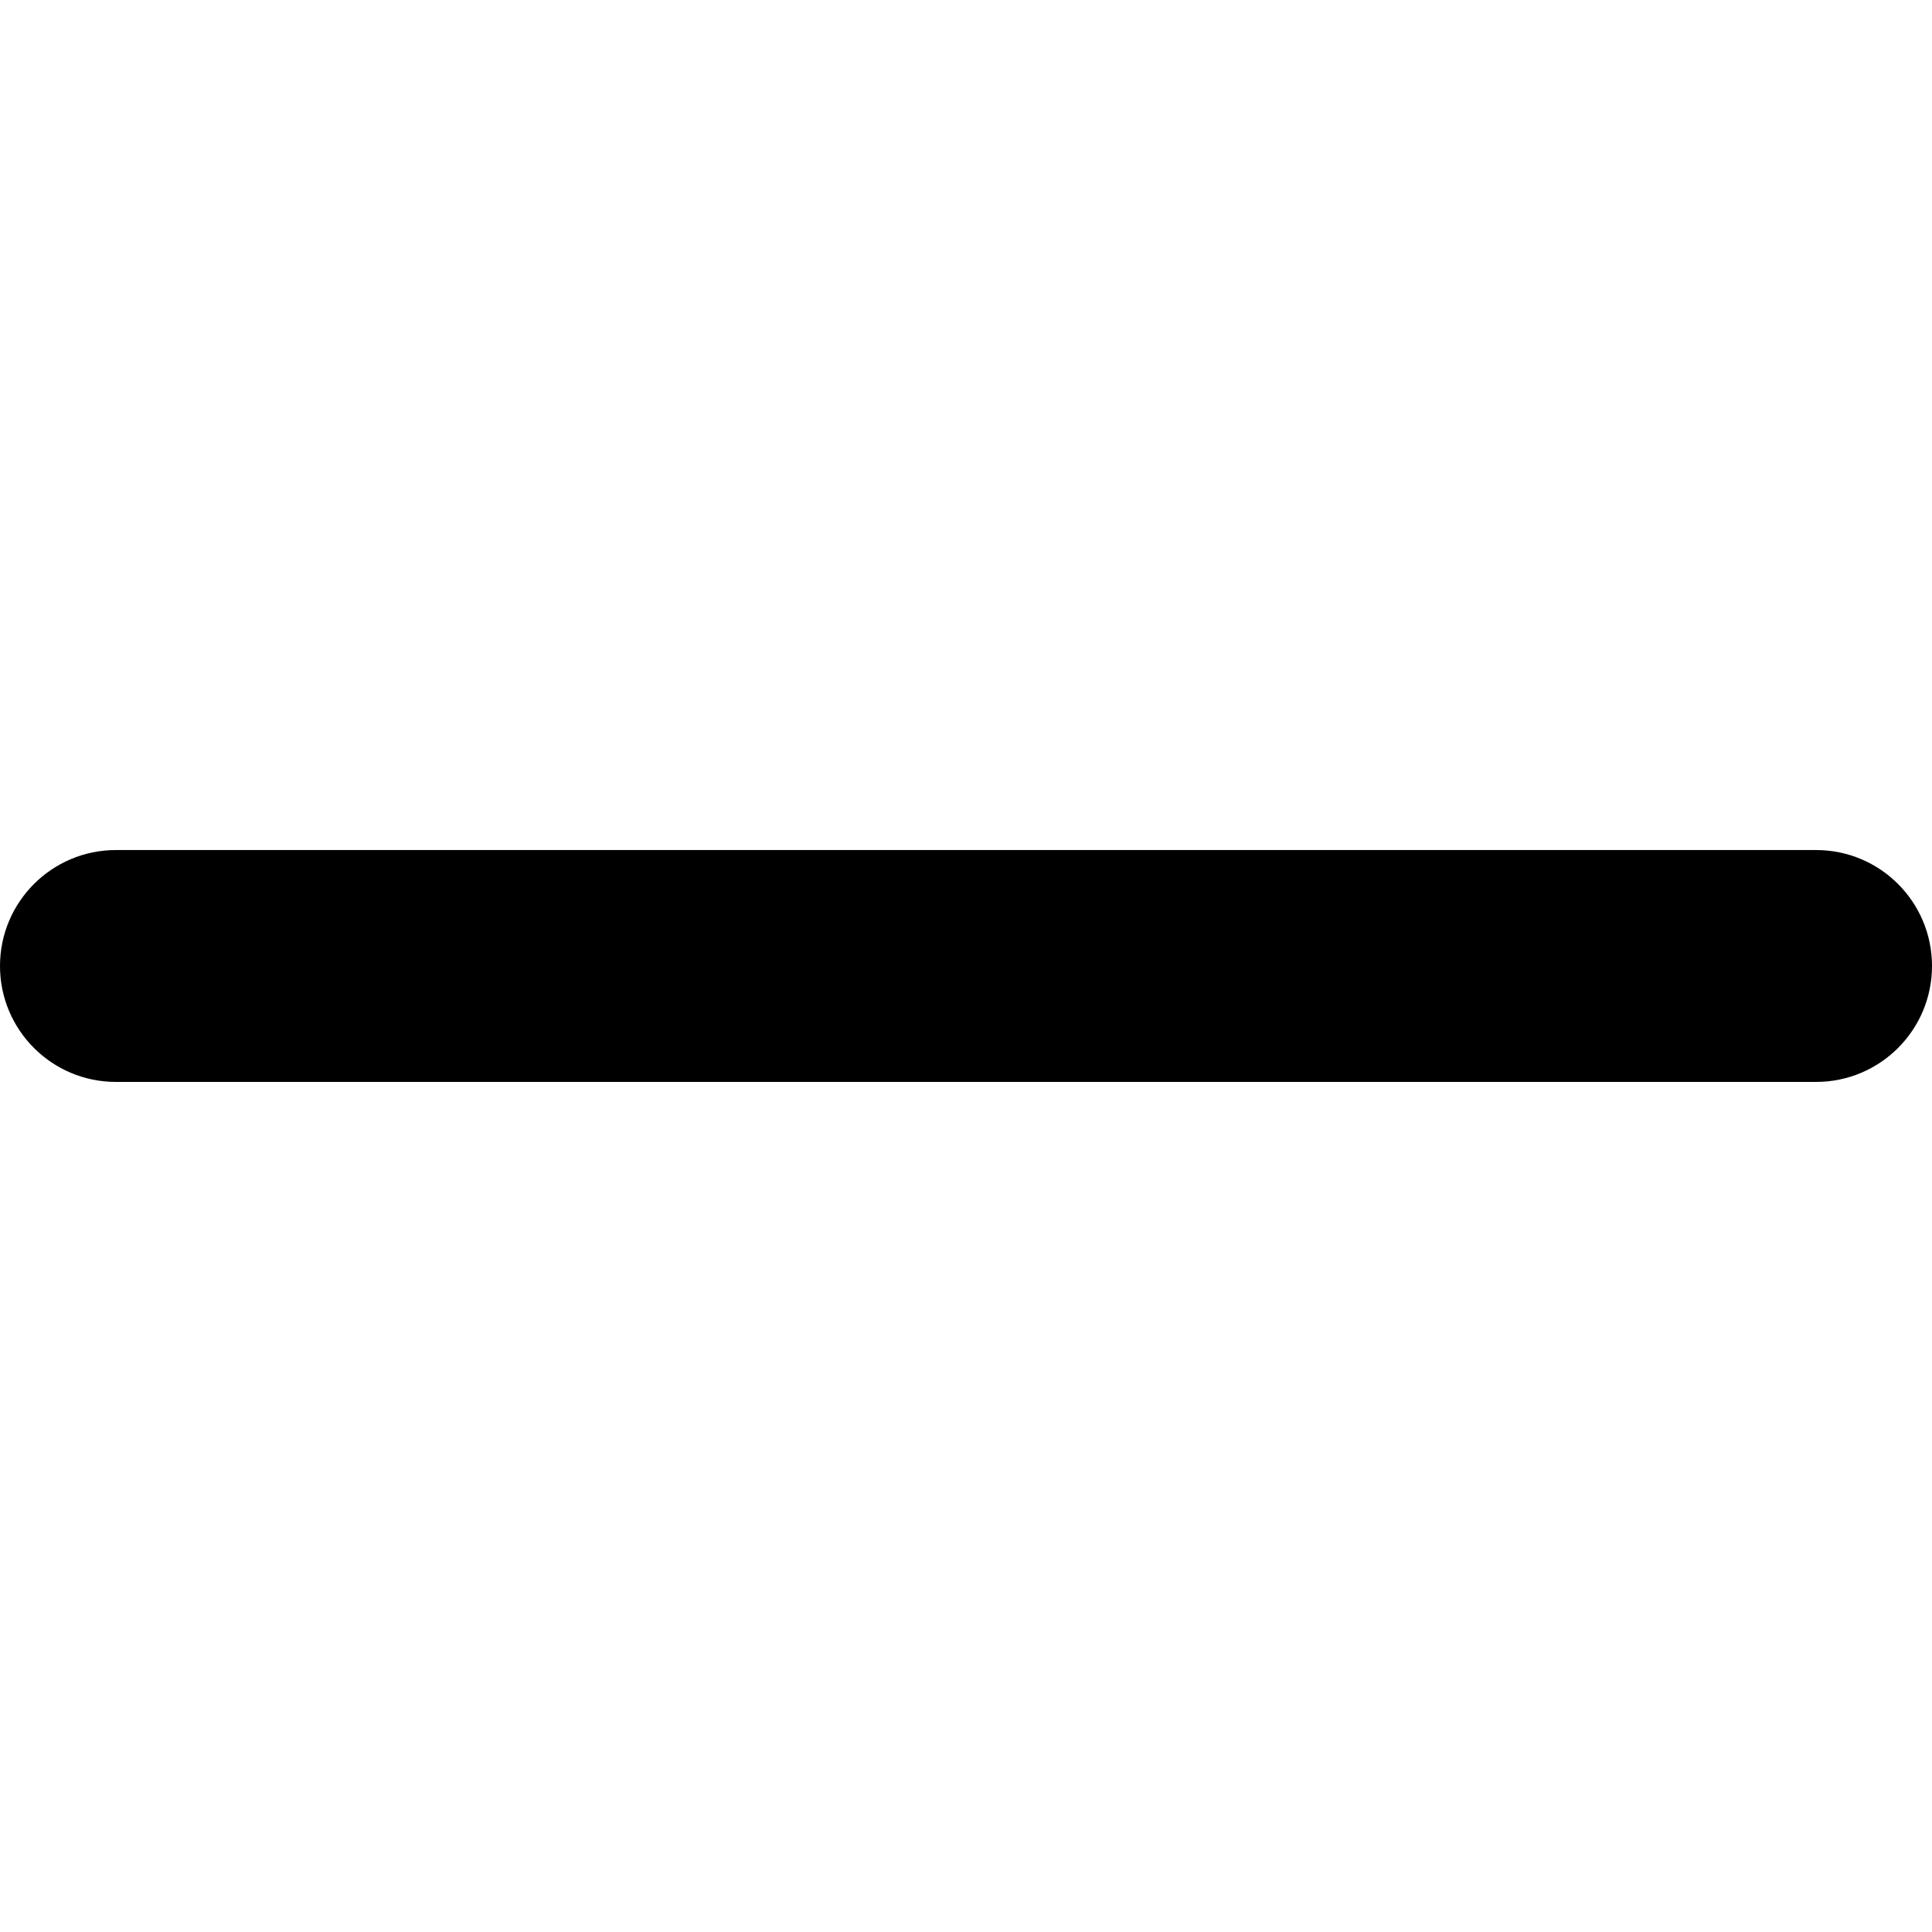
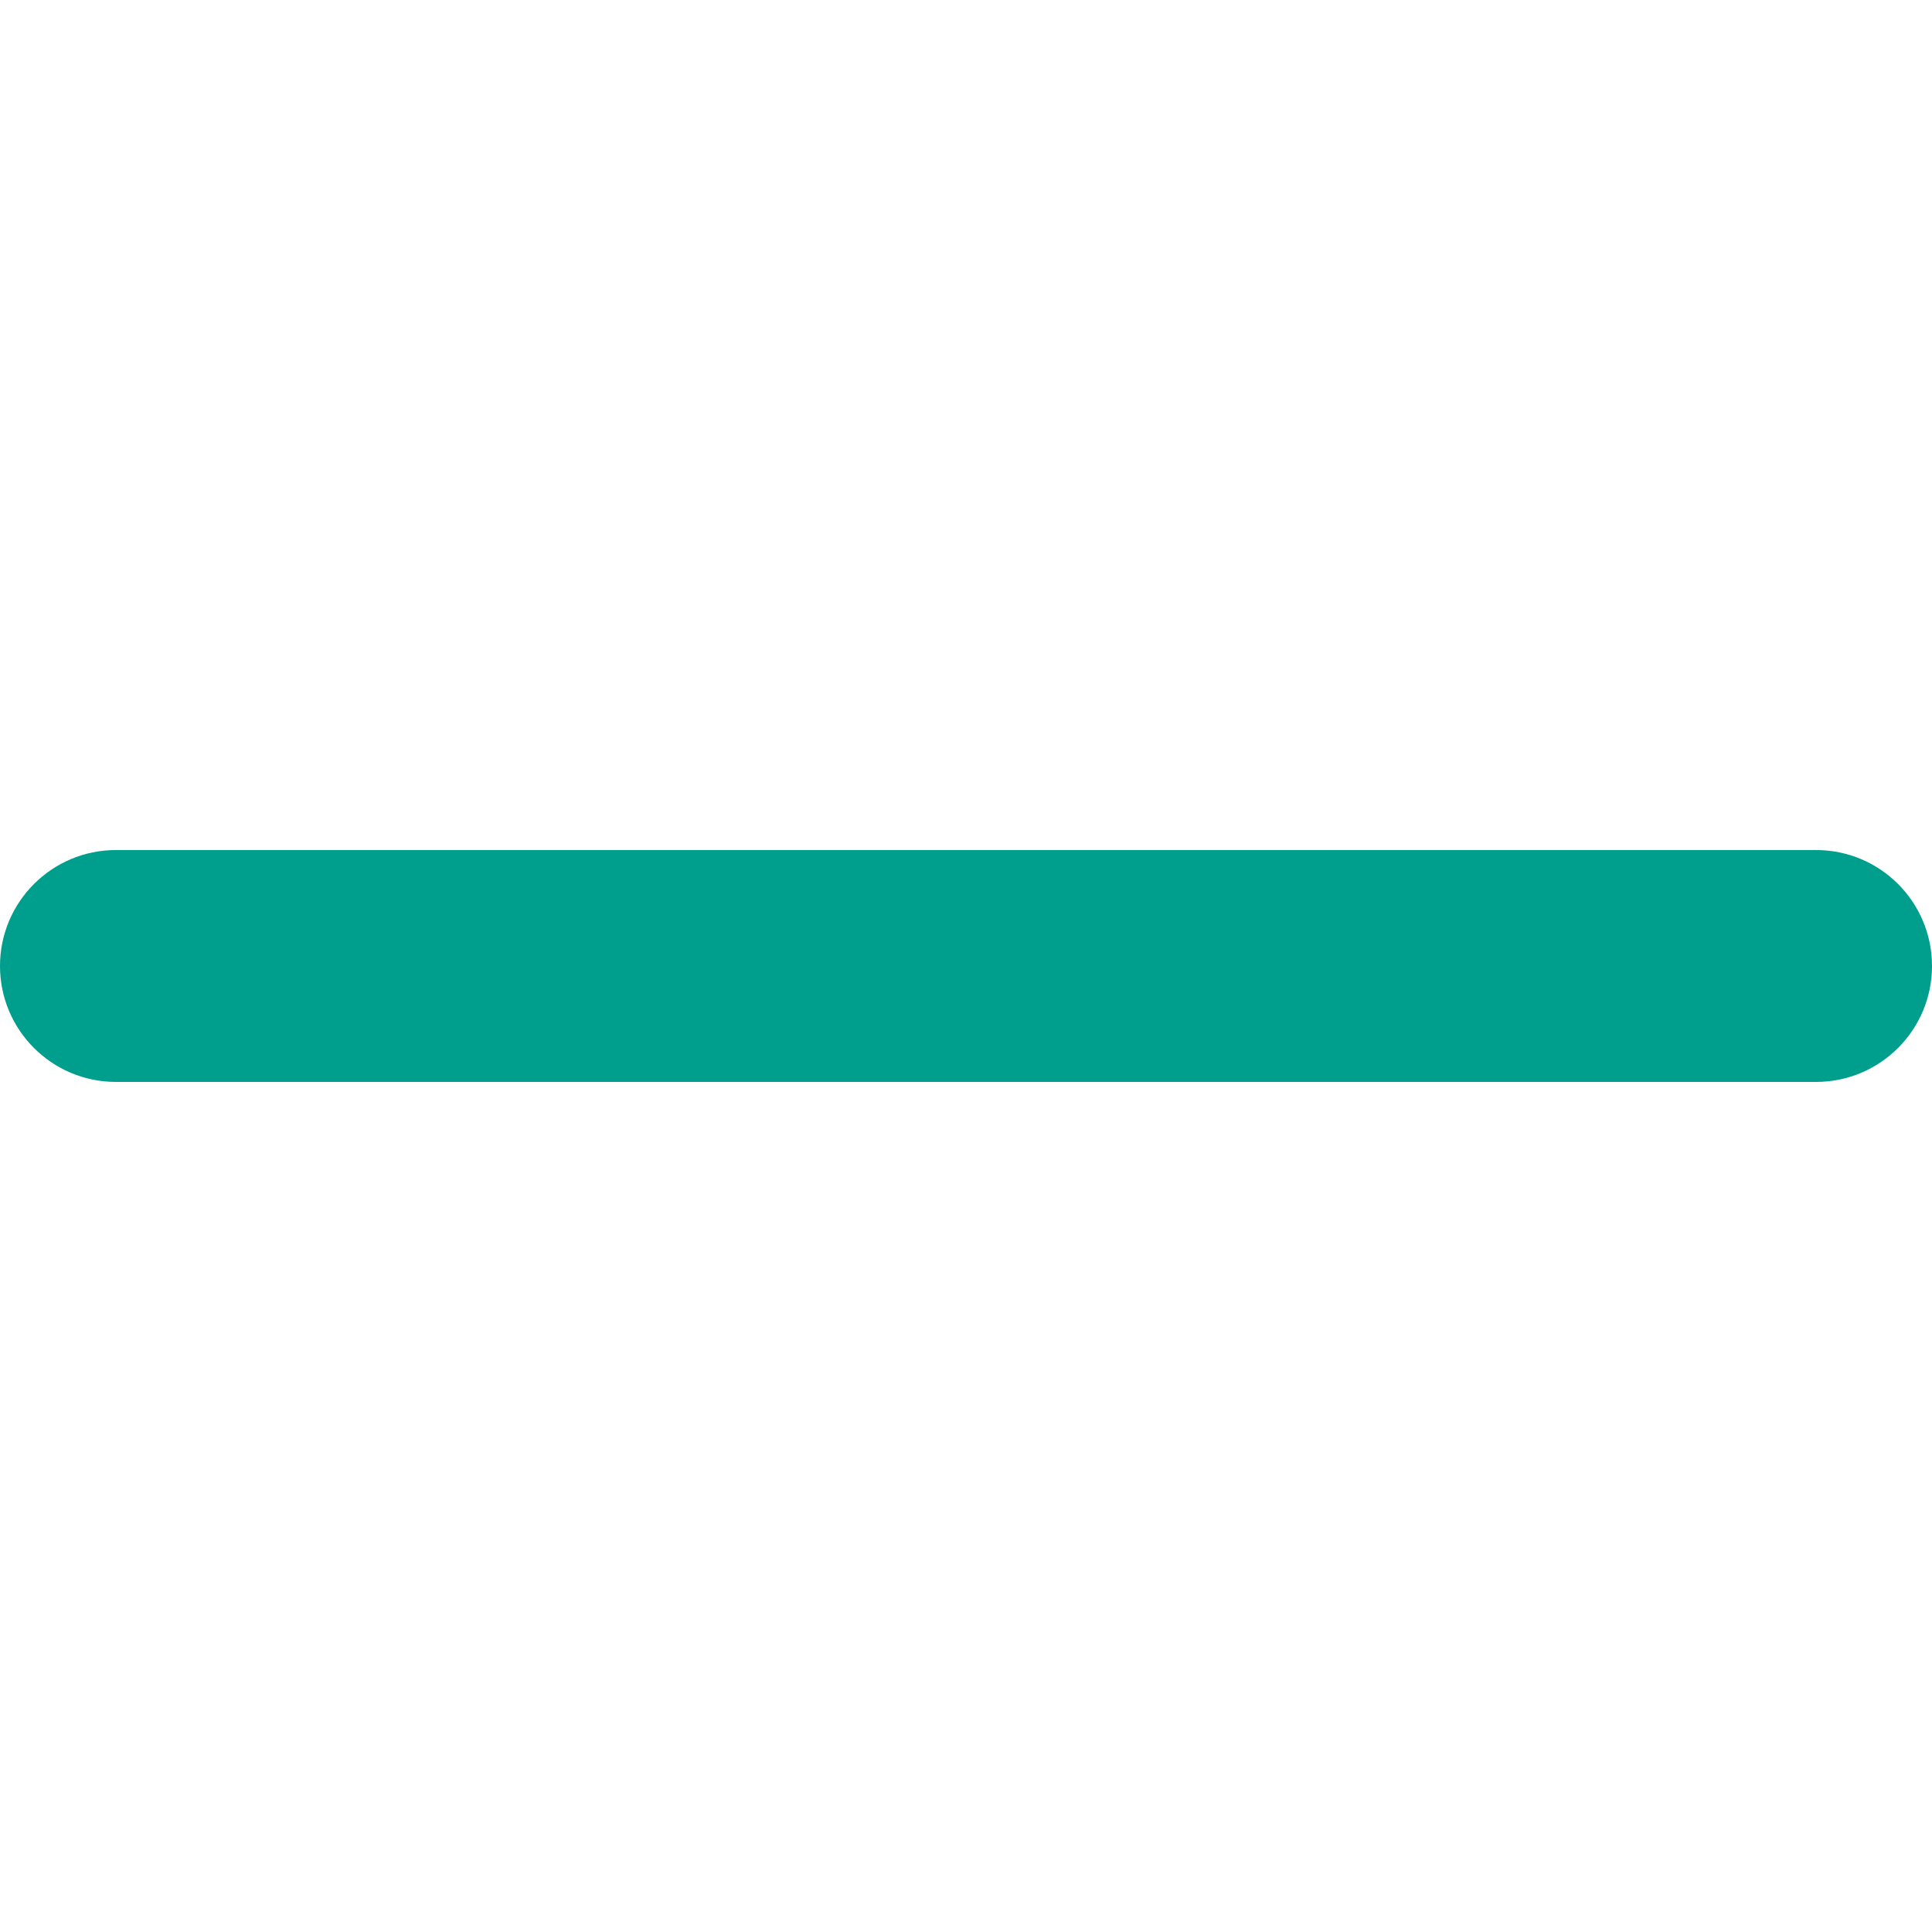
- <svg xmlns="http://www.w3.org/2000/svg" version="1.1" id="Capa_1" x="0px" y="0px" width="121.805px" height="121.804px" viewBox="0 0 121.805 121.804" style="enable-background:new 0 0 121.805 121.804;" xml:space="preserve">
-   <g>
-     <g>
-       <path d="M7.308,68.211h107.188c4.037,0,7.309-3.272,7.309-7.31c0-4.037-3.271-7.309-7.309-7.309H7.308    C3.272,53.593,0,56.865,0,60.902C0,64.939,3.272,68.211,7.308,68.211z" />
-     </g>
-   </g>
-   <g>
- </g>
-   <g>
- </g>
-   <g>
- </g>
-   <g>
- </g>
-   <g>
- </g>
-   <g>
- </g>
-   <g>
- </g>
-   <g>
- </g>
-   <g>
- </g>
-   <g>
- </g>
-   <g>
- </g>
-   <g>
- </g>
-   <g>
- </g>
-   <g>
- </g>
-   <g>
- </g>
+ <svg xmlns="http://www.w3.org/2000/svg" version="1.1" id="Capa_1" x="0px" y="0px" width="121.805px" height="121.804px" viewBox="0 0 121.805 121.804" style="enable-background:new 0 0 121.805 121.804;">
+   <path style="fill:#009e8c" d="M7.308,68.211h107.188c4.037,0,7.309-3.272,7.309-7.31c0-4.037-3.271-7.309-7.309-7.309H7.308    C3.272,53.593,0,56.865,0,60.902C0,64.939,3.272,68.211,7.308,68.211z" />
</svg>
